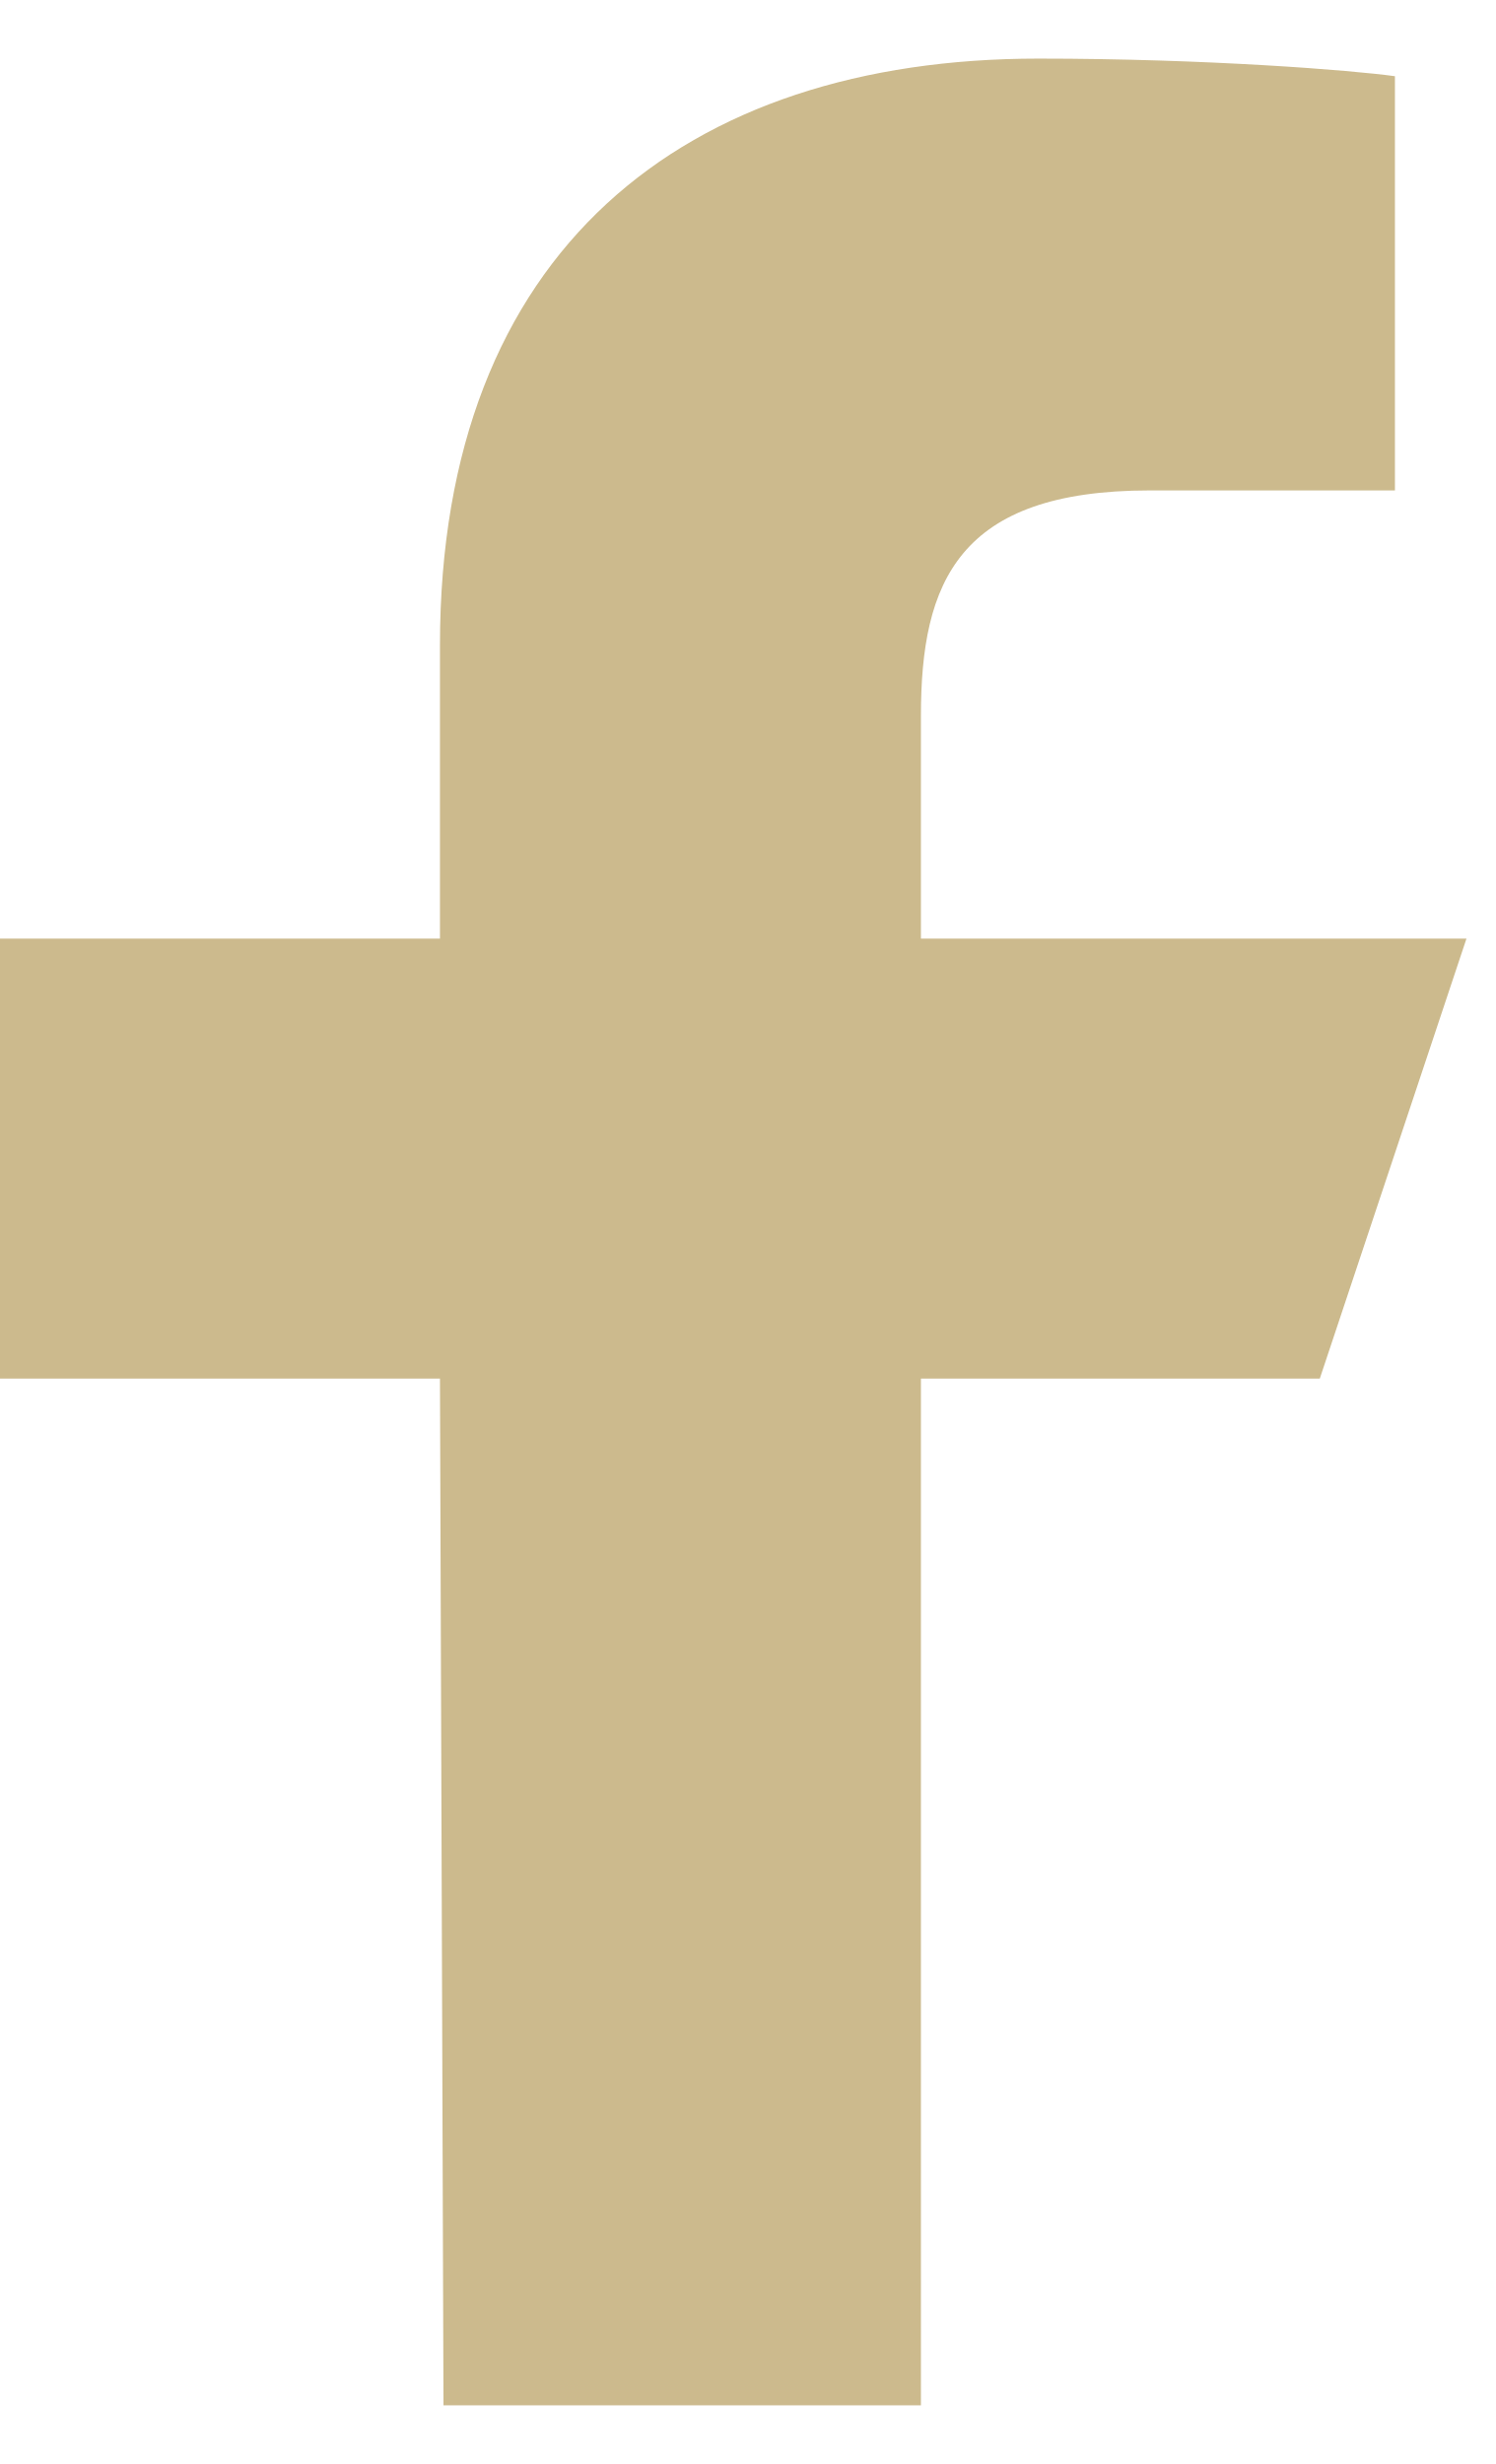
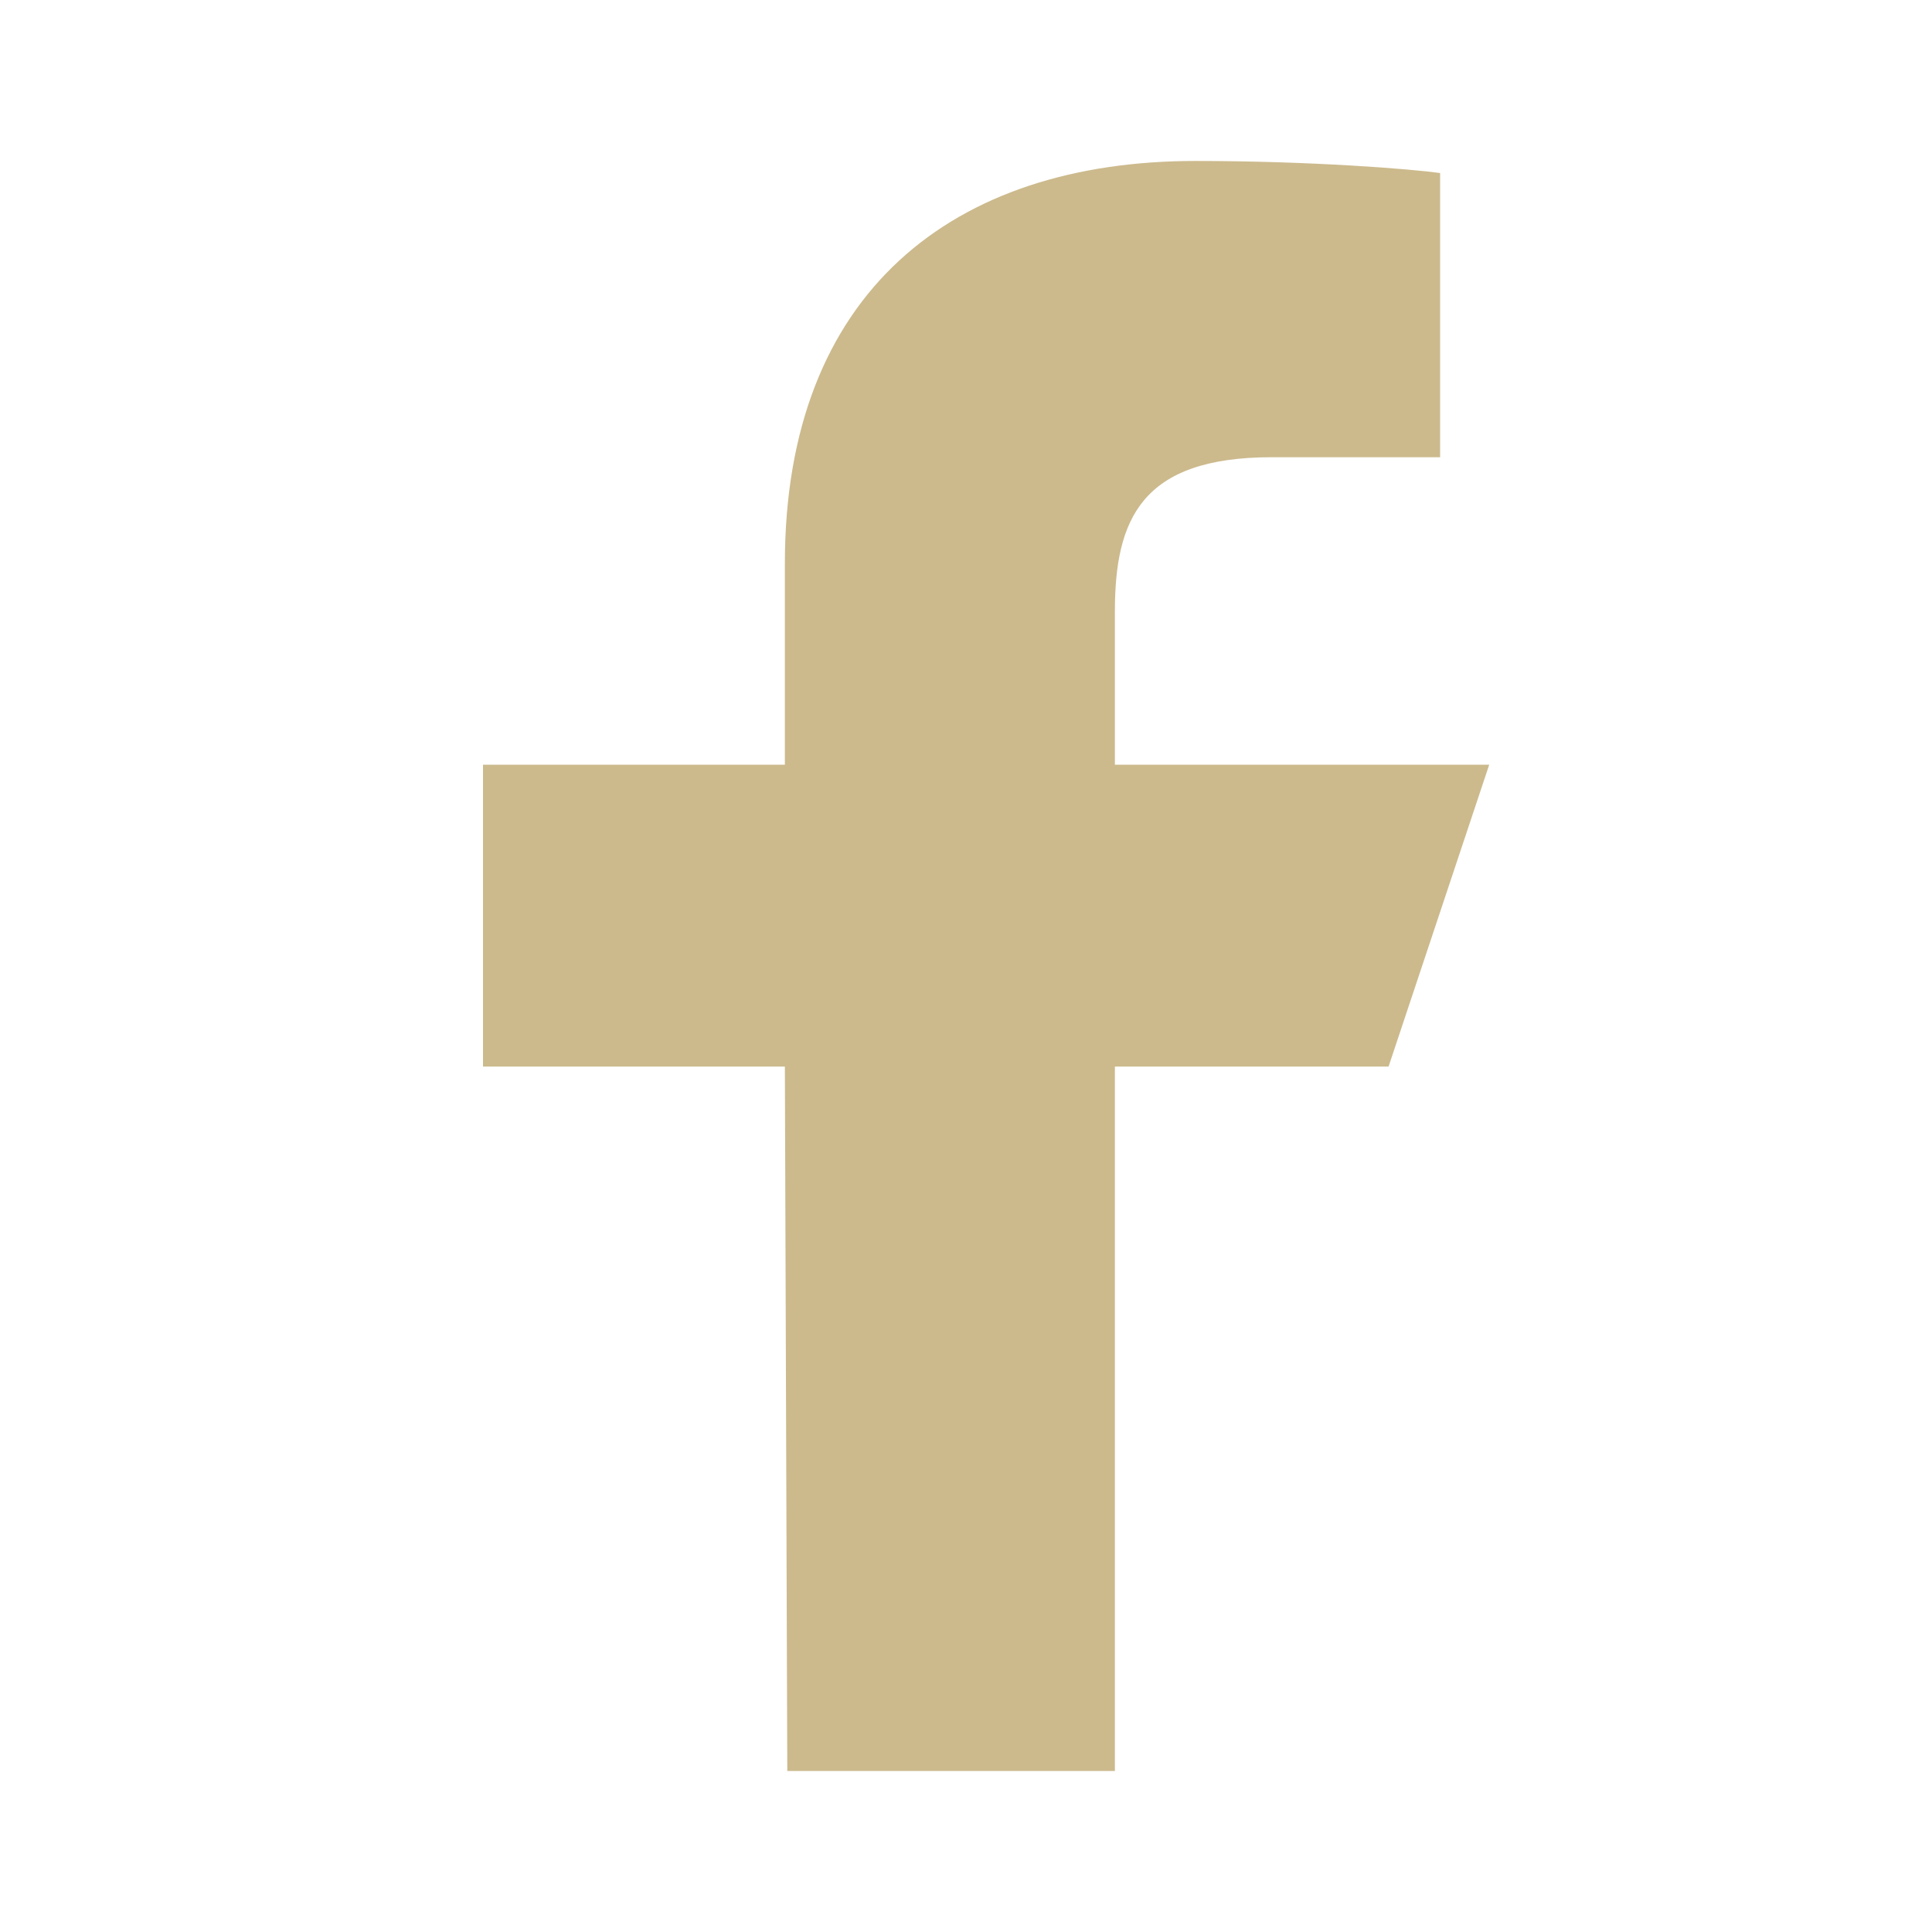
- <svg xmlns="http://www.w3.org/2000/svg" width="17" height="28" viewBox="0 0 17 28" fill="none">
-   <path d="M5.04 27.333L5 15.666H0V10.666H5V7.333C5 2.84 7.787 0.666 11.8 0.666C13.72 0.666 15.373 0.799 15.853 0.866V5.573H13.066C10.893 5.573 10.466 6.613 10.466 8.133V10.666H16.666L14.999 15.666H10.466V27.333H5.039H5.04Z" fill="#CCBA8D" />
+ <svg xmlns="http://www.w3.org/2000/svg" width="32" height="32" viewBox="0 0 32 32" fill="none">
+   <path d="M13.04 29.333L13 17.666H8V12.666H13V9.333C13 4.84 15.787 2.666 19.8 2.666C21.72 2.666 23.373 2.799 23.853 2.866V7.573H21.066C18.893 7.573 18.466 8.613 18.466 10.133V12.666H24.666L22.999 17.666H18.466V29.333H13.039H13.04Z" fill="#CCBA8D" />
</svg>
